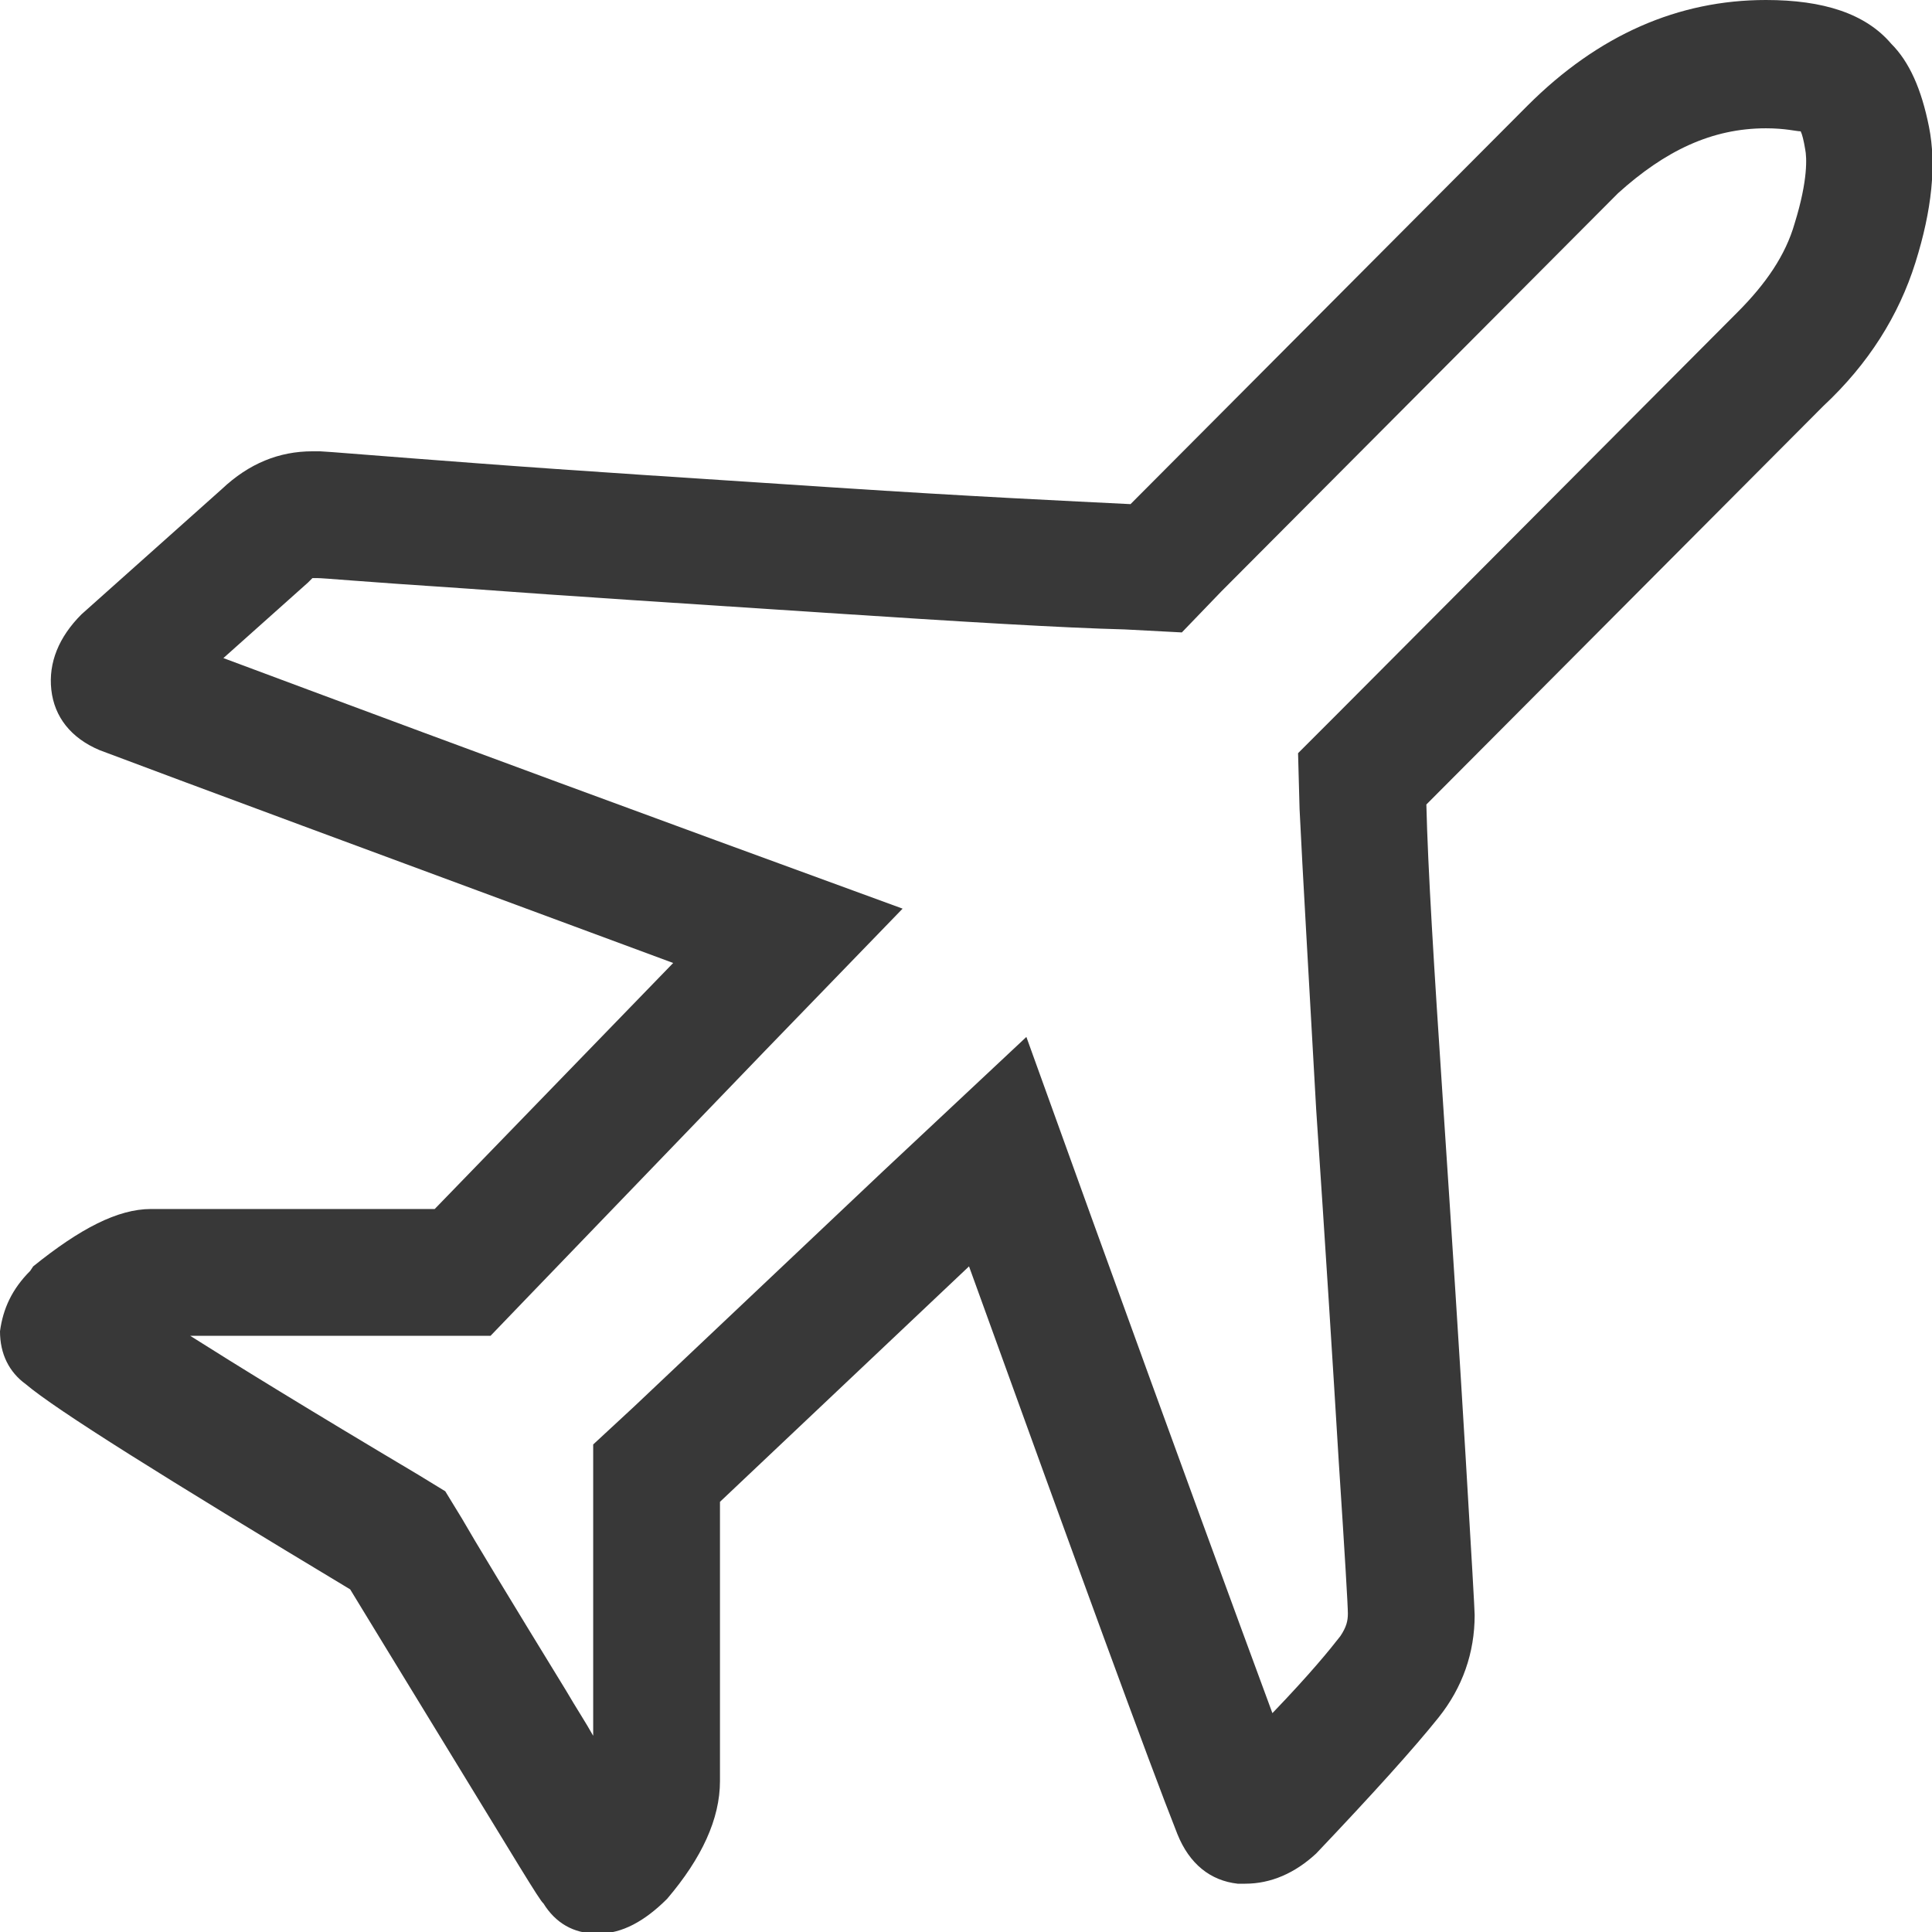
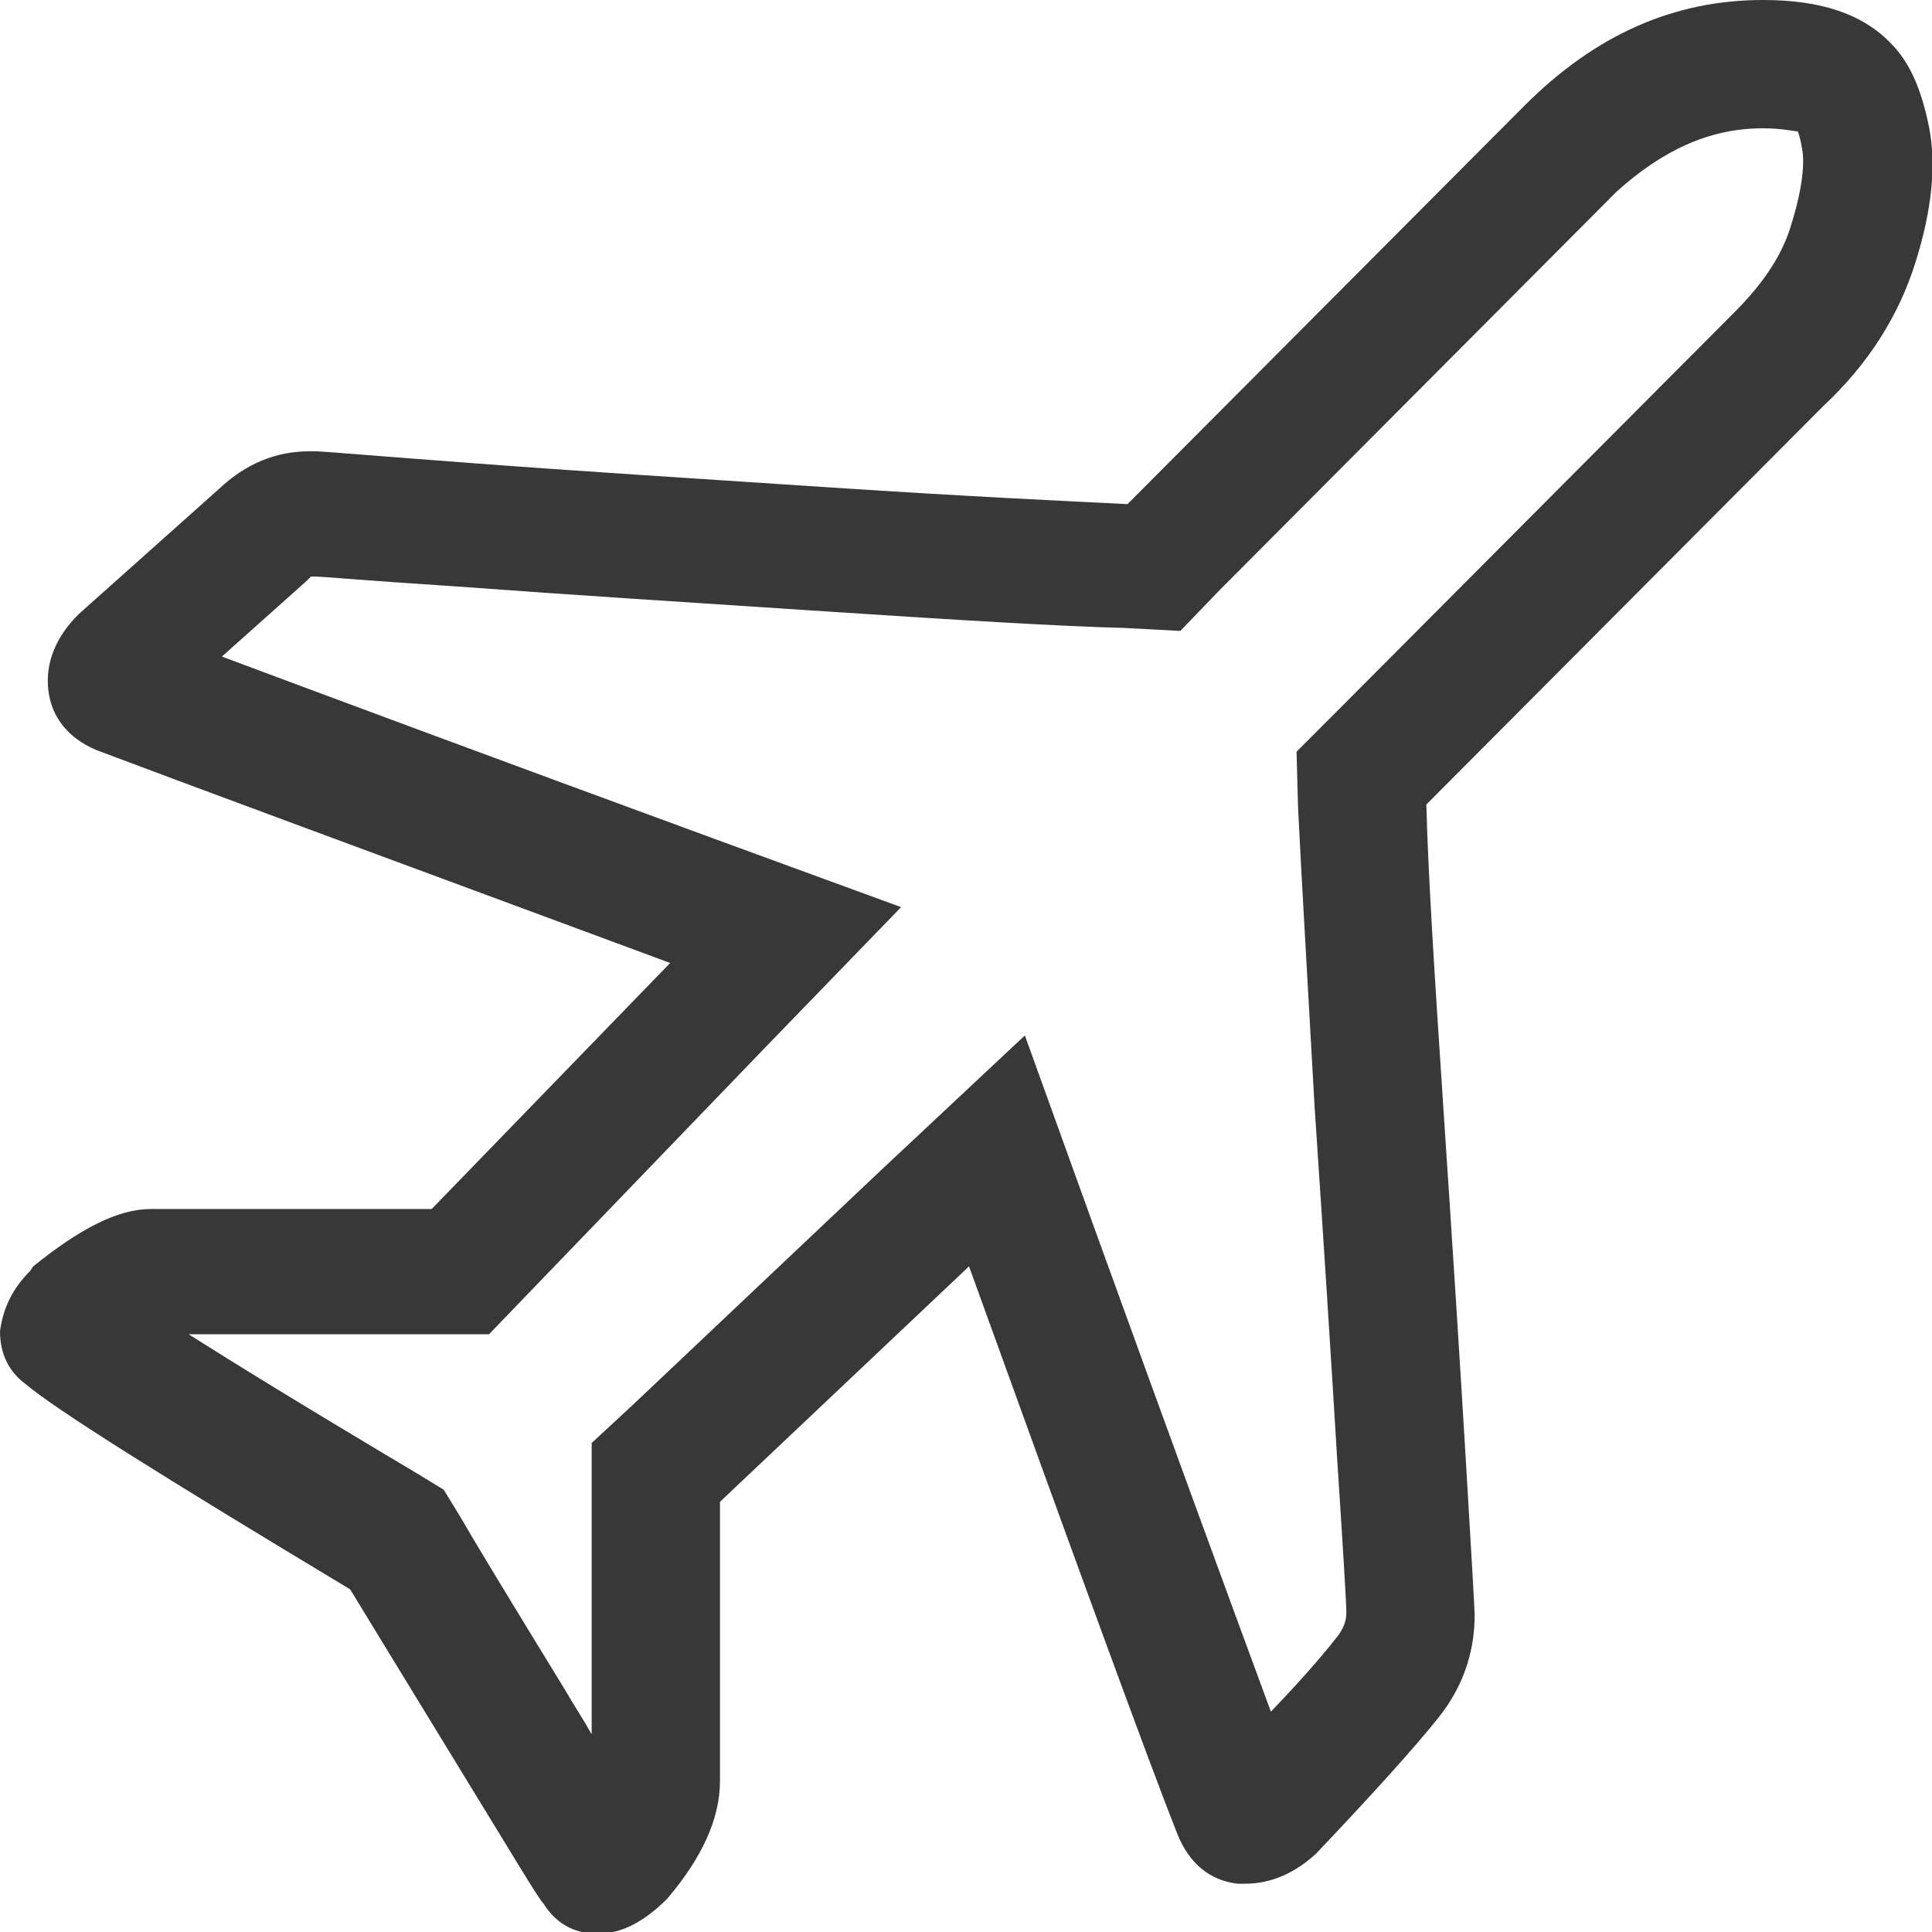
- <svg xmlns="http://www.w3.org/2000/svg" version="1.1" id="Layer_1" x="0px" y="0px" width="128px" height="128px" viewBox="-575 337 128 128" style="enable-background:new -575 337 128 128;" xml:space="preserve">
+ <svg xmlns="http://www.w3.org/2000/svg" version="1.1" id="Layer_1" x="0px" y="0px" width="128px" height="128px" viewBox="-97 1 128 128" style="enable-background:new -97 1 128 128;" xml:space="preserve">
  <style type="text/css">
	.st0{fill:#383838;}
</style>
-   <path class="st0" d="M-458,337c-5.8,0-11.1,2.3-15.8,7l-26.3,26.4c-4-0.2-10.5-0.5-19.6-1.1  c-9.1-0.6-17-1.1-23.6-1.6c-6.7-0.5-10.2-0.8-10.5-0.8h-0.5c-2.2,0-4.2,0.8-6,2.5l-9.3,8.3c-1.5,1.5-2.2,3.2-2,5s1.3,3.2,3.2,4  c5.3,2,18,6.7,38,14.1l-15.8,16.3h-2.5h-8.4h-6.9h-1c-2.2,0-4.7,1.3-7.8,3.8l-0.2,0.3c-1.2,1.2-1.8,2.5-2,4c0,1.5,0.6,2.7,1.7,3.5  c2,1.7,9.2,6.2,21.5,13.6c0.8,1.3,3.1,5.1,6.9,11.3c3.8,6.2,5.7,9.4,5.9,9.5c0.8,1.3,2,2,3.5,2h0.2c1.5,0,3-0.8,4.5-2.3  c2.3-2.7,3.5-5.3,3.5-7.8v-8.5v-10l16.5-15.6c7.3,20.2,11.9,32.8,13.8,37.6c0.8,2,2.2,3.1,4,3.3h0.5c1.7,0,3.3-0.7,4.7-2  c3.8-4,6.5-7,8.1-9s2.4-4.3,2.4-6.8c0-0.3-0.2-3.8-0.6-10.5c-0.4-6.7-0.9-14.5-1.5-23.5s-1-15.5-1.1-19.7l26.3-26.4  c3-2.8,5-6,6.1-9.5s1.4-6.5,0.9-9s-1.3-4.3-2.5-5.5C-451.4,337.9-454.2,337-458,337 M-458,345.5c1.3,0,2,0.2,2.3,0.2  c0.1,0.2,0.2,0.6,0.3,1.2c0.1,0.5,0.2,2-0.7,4.9c-0.6,2.1-1.9,4-3.8,5.9l-0.1,0.1l-0.1,0.1l-26.3,26.4l-2.6,2.6l0.1,3.7  c0.2,4.2,0.6,10.9,1.1,19.9c0.6,8.9,1.1,16.8,1.5,23.4c0.4,6.1,0.6,9.5,0.6,10s-0.1,0.9-0.5,1.5c-0.7,0.9-2,2.5-4.5,5.1  c-2.4-6.5-6.4-17.4-11.9-32.6l-4.4-12.2l-9.5,8.9l-16.5,15.6l-2.7,2.5v3.7v10v5.6c-0.5-0.9-1.1-1.8-1.8-3c-3.8-6.2-6.1-10-6.9-11.4  l-1.1-1.8l-1.8-1.1c-7.4-4.4-12.1-7.3-15.1-9.2h5.4h8.4h2.5h3.6l2.5-2.6l15.7-16.3l9.1-9.4l-12.3-4.5c-15-5.5-26-9.6-32.7-12.1  l5.6-5c0.2-0.2,0.3-0.3,0.3-0.3h0.3c0.5,0,2.4,0.2,10,0.7c6.7,0.5,14.6,1,23.7,1.6c9.1,0.6,15.8,1,19.8,1.1l3.8,0.2l2.6-2.7  l26.3-26.4C-464.7,347-461.6,345.5-458,345.5" />
+   <g id="Iconography-Board">
+     <g id="Aeroplane" transform="translate(-100, -845)">
+       <g transform="translate(100, 845)">
+         <path class="st0" d="M19.8,1C13.9,1,8.7,3.3,4,8l-26.3,26.4c-4-0.2-10.5-0.5-19.6-1.1     c-9.1-0.6-17-1.1-23.6-1.6c-6.7-0.5-10.2-0.8-10.5-0.8h-0.5c-2.2,0-4.2,0.8-6,2.5l-9.3,8.3c-1.5,1.5-2.2,3.2-2,5     c0.2,1.8,1.3,3.2,3.2,4c5.3,2,18,6.7,38,14.1l-15.8,16.3h-2.5h-8.4H-86h-1c-2.2,0-4.7,1.3-7.8,3.8l-0.2,0.3c-1.2,1.2-1.8,2.5-2,4     c0,1.5,0.6,2.7,1.7,3.5c2,1.7,9.2,6.2,21.5,13.6c0.8,1.3,3.1,5.1,6.9,11.3c3.8,6.2,5.7,9.4,5.9,9.5c0.8,1.3,2,2,3.5,2h0.2     c1.5,0,3-0.8,4.5-2.3c2.3-2.7,3.5-5.3,3.5-7.8v-8.5v-10l16.5-15.6c7.3,20.2,11.9,32.8,13.8,37.6c0.8,2,2.2,3.1,4,3.3h0.5     c1.7,0,3.3-0.7,4.7-2c3.8-4,6.5-7,8.1-9c1.6-2,2.4-4.3,2.4-6.8c0-0.3-0.2-3.8-0.6-10.5c-0.4-6.7-0.9-14.5-1.5-23.5     c-0.6-9-1-15.5-1.1-19.7l26.3-26.4c3-2.8,5-6,6.1-9.5c1.1-3.5,1.4-6.5,0.9-9c-0.5-2.5-1.3-4.3-2.5-5.5C26.4,1.9,23.6,1,19.8,1      M19.8,9.5c1.3,0,2,0.2,2.3,0.2c0.1,0.2,0.2,0.6,0.3,1.2c0.1,0.5,0.2,2-0.7,4.9c-0.6,2.1-1.9,4-3.8,5.9l-0.1,0.1l-0.1,0.1     L-8.5,48.2l-2.6,2.6l0.1,3.7c0.2,4.2,0.6,10.9,1.1,19.9c0.6,8.9,1.1,16.8,1.5,23.4c0.4,6.1,0.6,9.5,0.6,10c0,0.5-0.1,0.9-0.5,1.5     c-0.7,0.9-2,2.5-4.5,5.1c-2.4-6.5-6.4-17.4-11.9-32.6l-4.4-12.2l-9.5,8.9l-16.5,15.6l-2.7,2.5v3.7v10l0,5.6     c-0.5-0.9-1.1-1.8-1.8-3c-3.8-6.2-6.1-10-6.9-11.4l-1.1-1.8l-1.8-1.1c-7.4-4.4-12.1-7.3-15.1-9.2h5.4h8.4h2.5h3.6l2.5-2.6     l15.7-16.3l9.1-9.4l-12.3-4.5c-15-5.5-26-9.6-32.7-12.1l5.6-5c0.2-0.2,0.3-0.3,0.3-0.3h0.3c0.5,0,2.4,0.2,10,0.7     c6.7,0.5,14.6,1,23.7,1.6c9.1,0.6,15.8,1,19.8,1.1l3.8,0.2l2.6-2.7l26.3-26.4C13.1,11,16.2,9.5,19.8,9.5" />
+       </g>
+     </g>
+   </g>
</svg>
